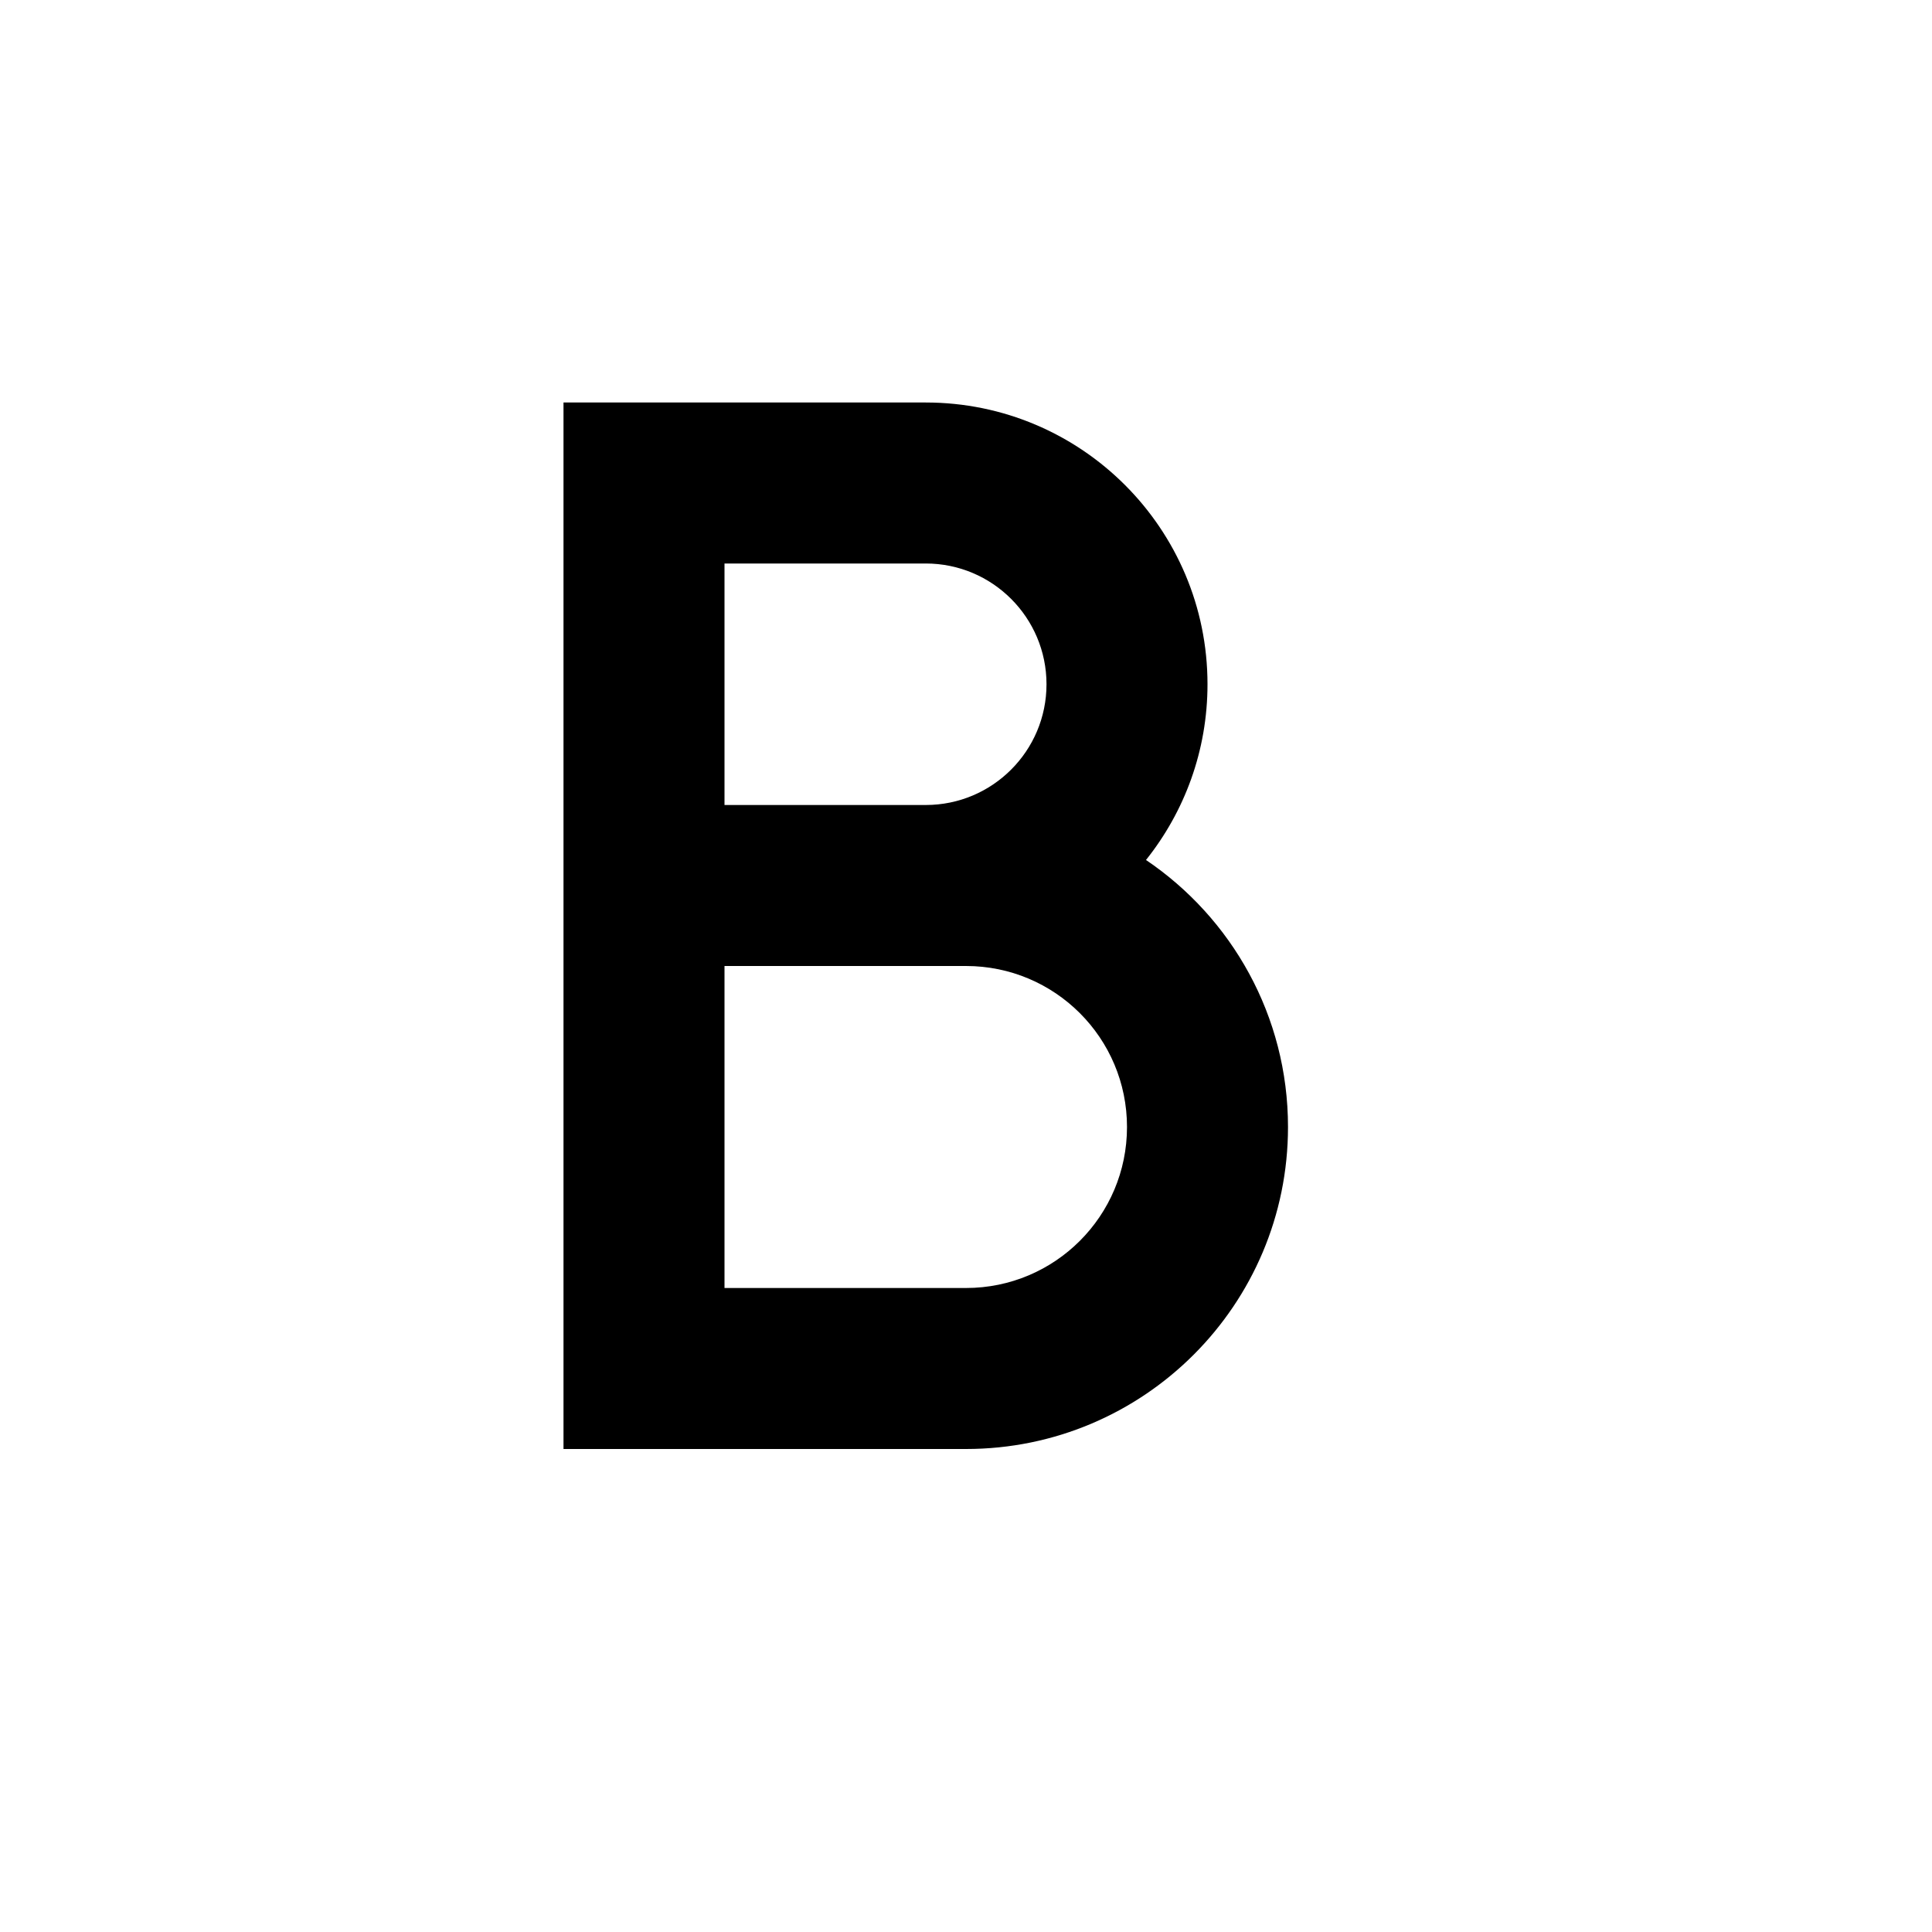
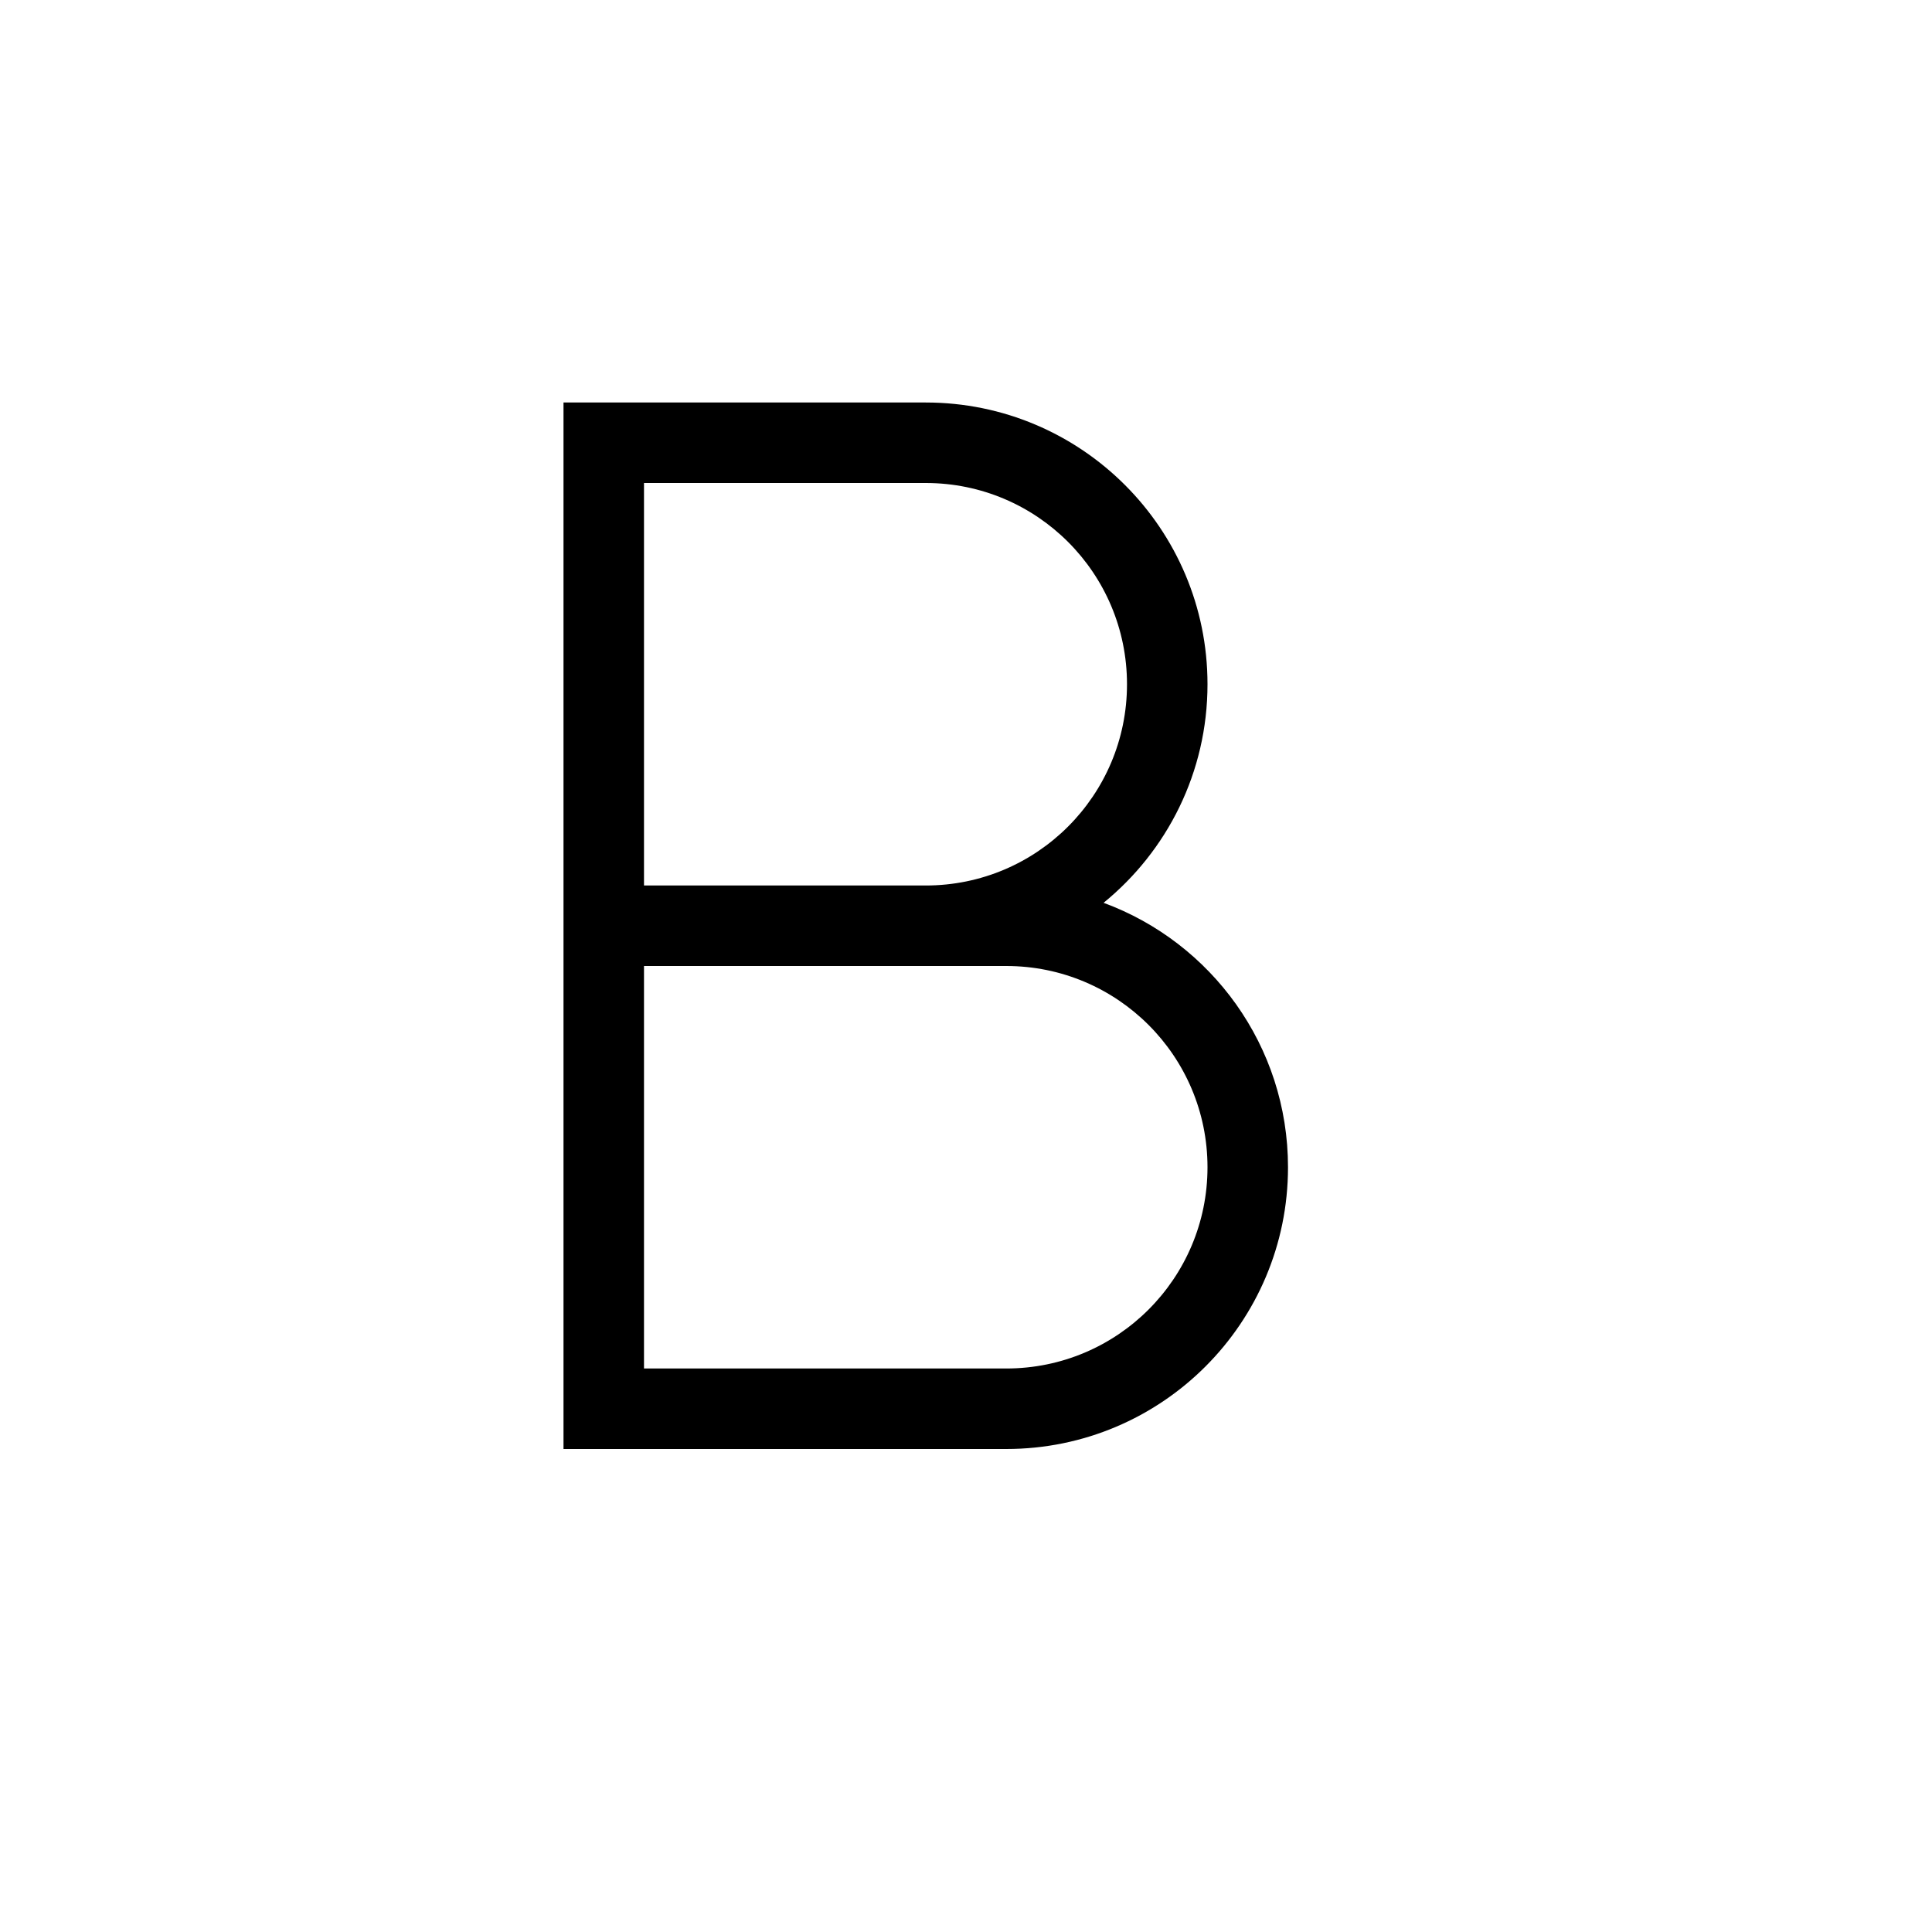
<svg xmlns="http://www.w3.org/2000/svg" version="1.1" baseProfile="full" width="24" height="24" viewBox="0 0 24.00 24.00" enable-background="new 0 0 24.00 24.00" xml:space="preserve">
-   <path fill="#000000" fill-opacity="1" stroke-width="0.2" stroke-linejoin="round" d="M 7,5L 11.5,5C 13.433,5 15,6.567 15,8.5C 15,9.326 14.714,10.084 14.236,10.683C 15.3,11.402 16,12.619 16,14C 16,16.209 14.209,18 12,18L 7,18L 7,5 Z M 12,16C 13.105,16 14,15.105 14,14C 14,12.895 13.105,12 12,12L 9,12L 9,16L 12,16 Z M 11.5,10C 12.328,10 13,9.328 13,8.5C 13,7.672 12.328,7 11.5,7L 9,7L 9,10L 11.5,10 Z " />
+   <path fill="#000000" fill-opacity="1" stroke-width="0.2" stroke-linejoin="round" d="M 16,14.5C 16,16.433 14.433,18 12.5,18L 7,18L 7,5L 11.5,5C 13.433,5 15,6.567 15,8.5C 15,9.595 14.497,10.573 13.709,11.215C 15.046,11.707 16,12.992 16,14.5 Z M 11.5,6L 8,6L 8,11L 11.5,11C 12.881,11 14,9.881 14,8.5C 14,7.119 12.881,6 11.5,6 Z M 12.5,12L 8,12L 8,17L 12.5,17C 13.881,17 15,15.881 15,14.5C 15,13.119 13.881,12 12.5,12 Z " />
</svg>
